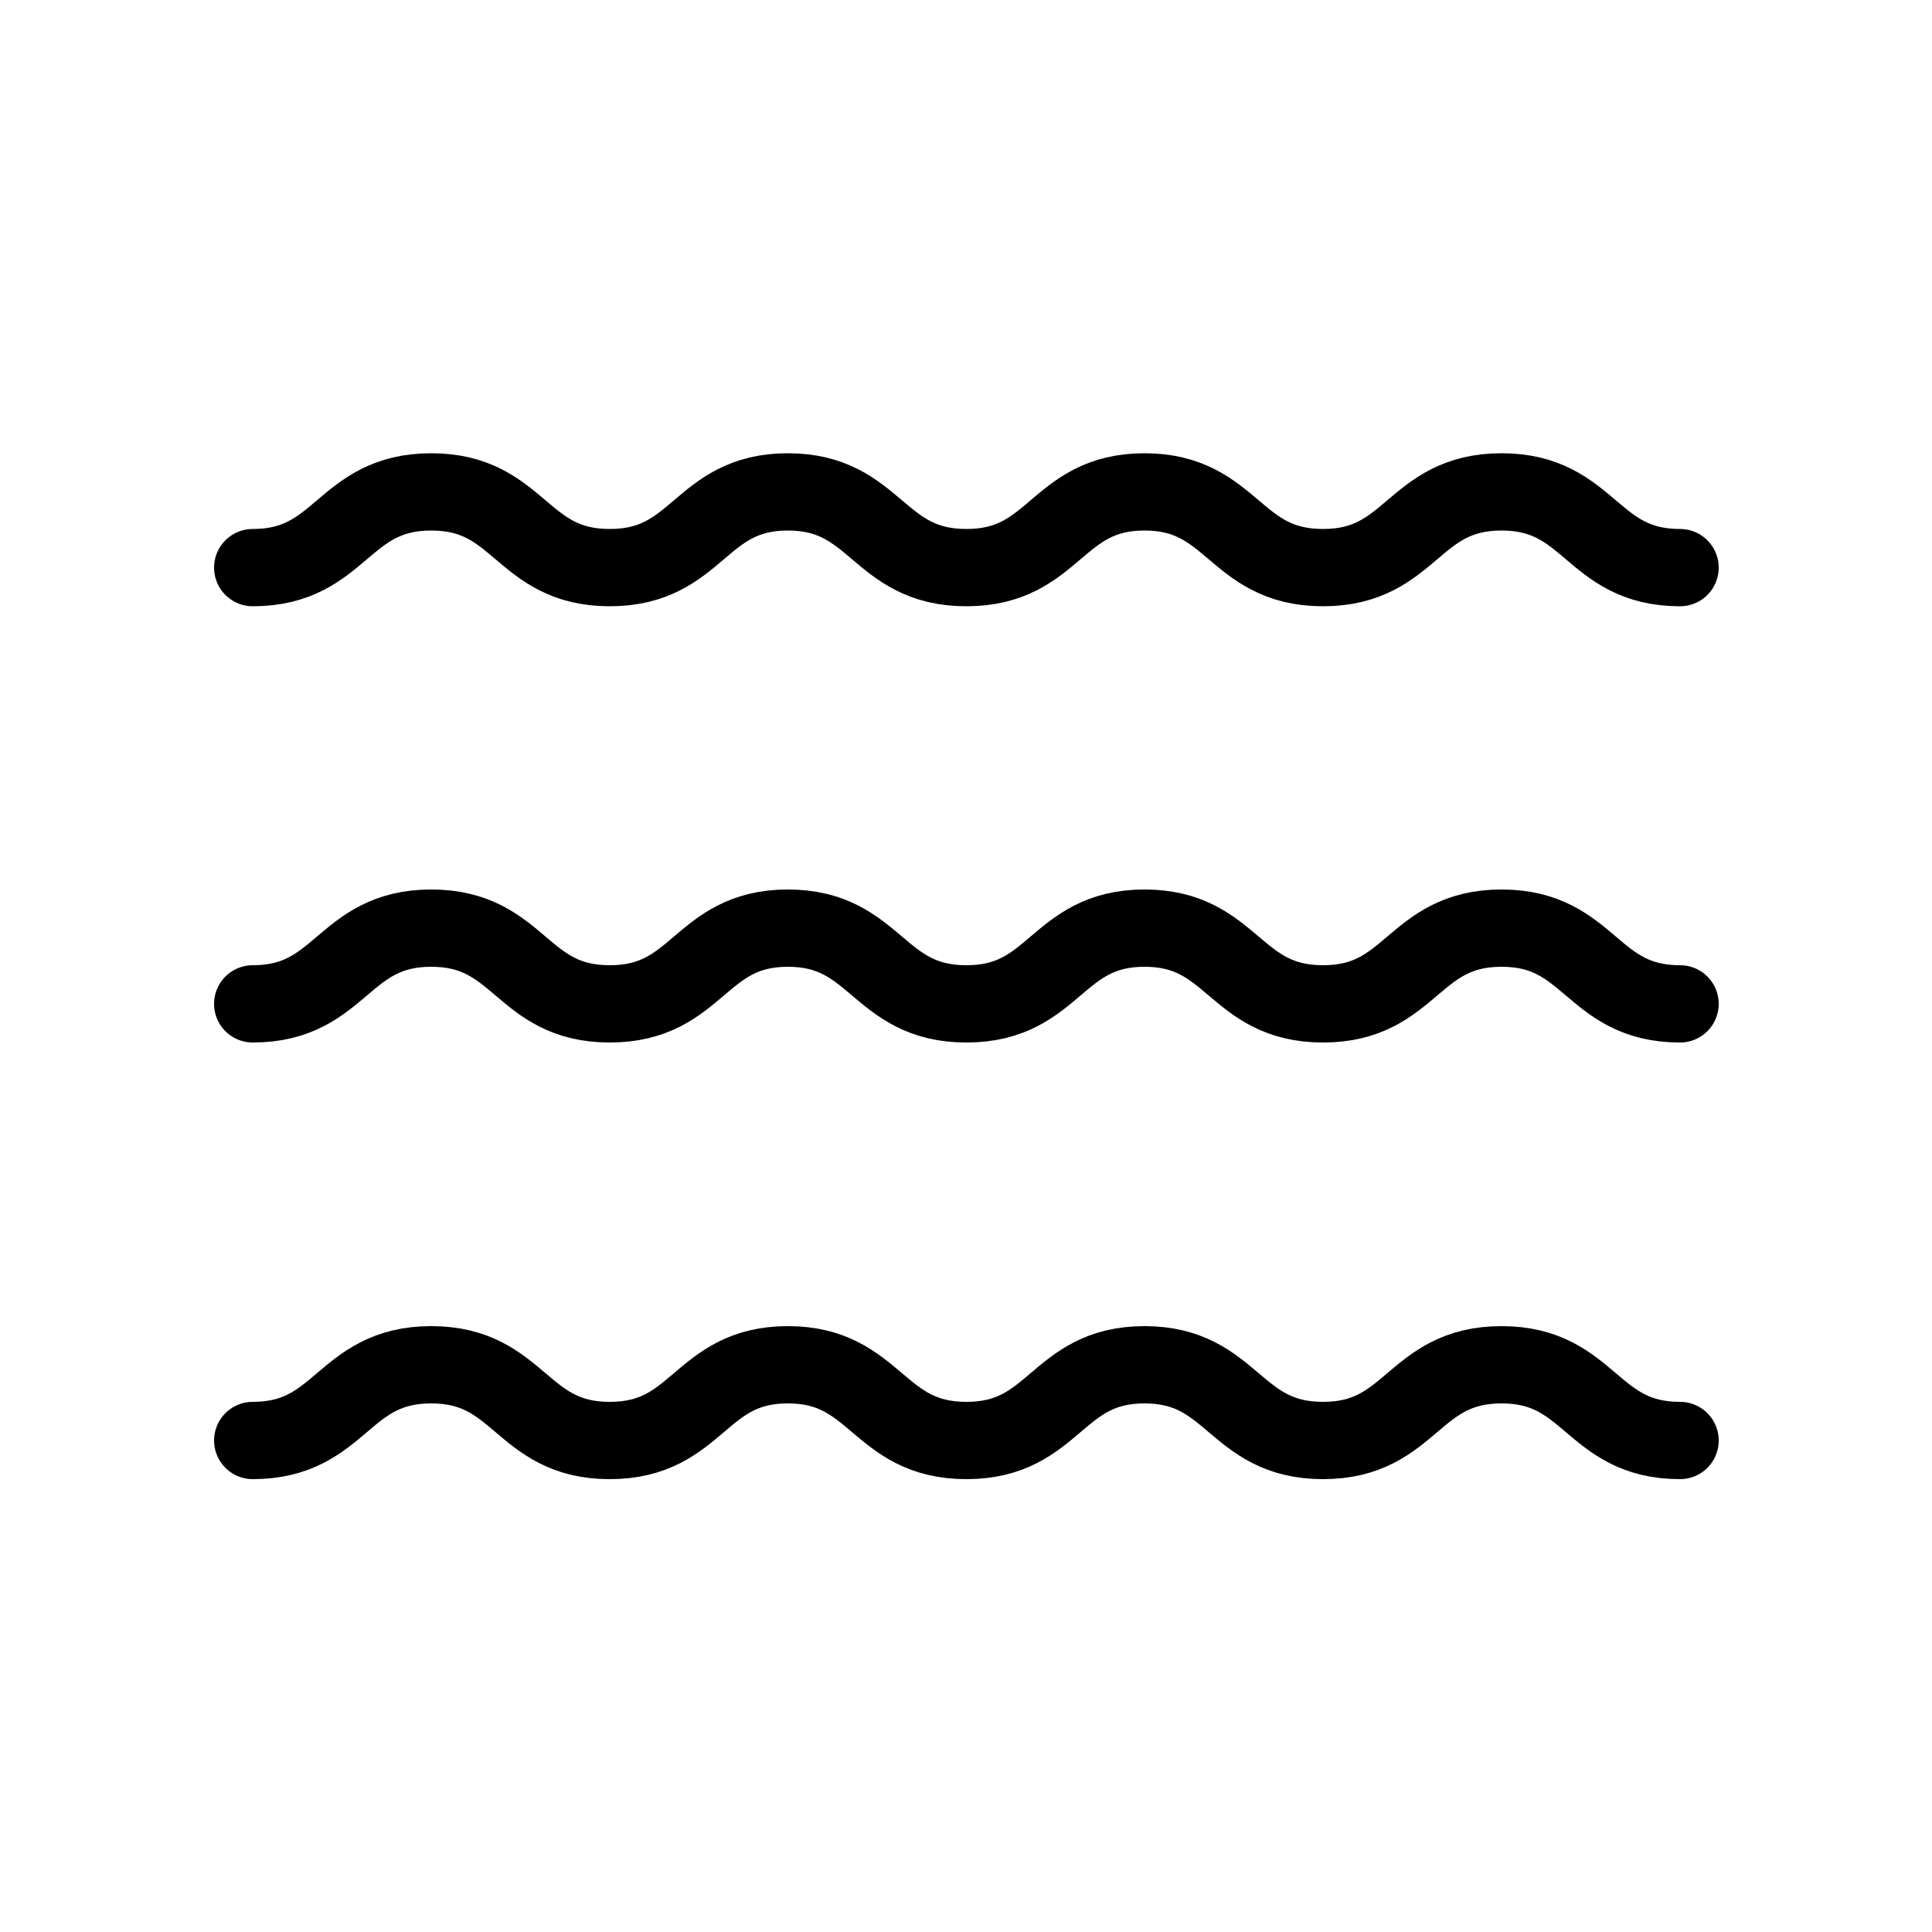
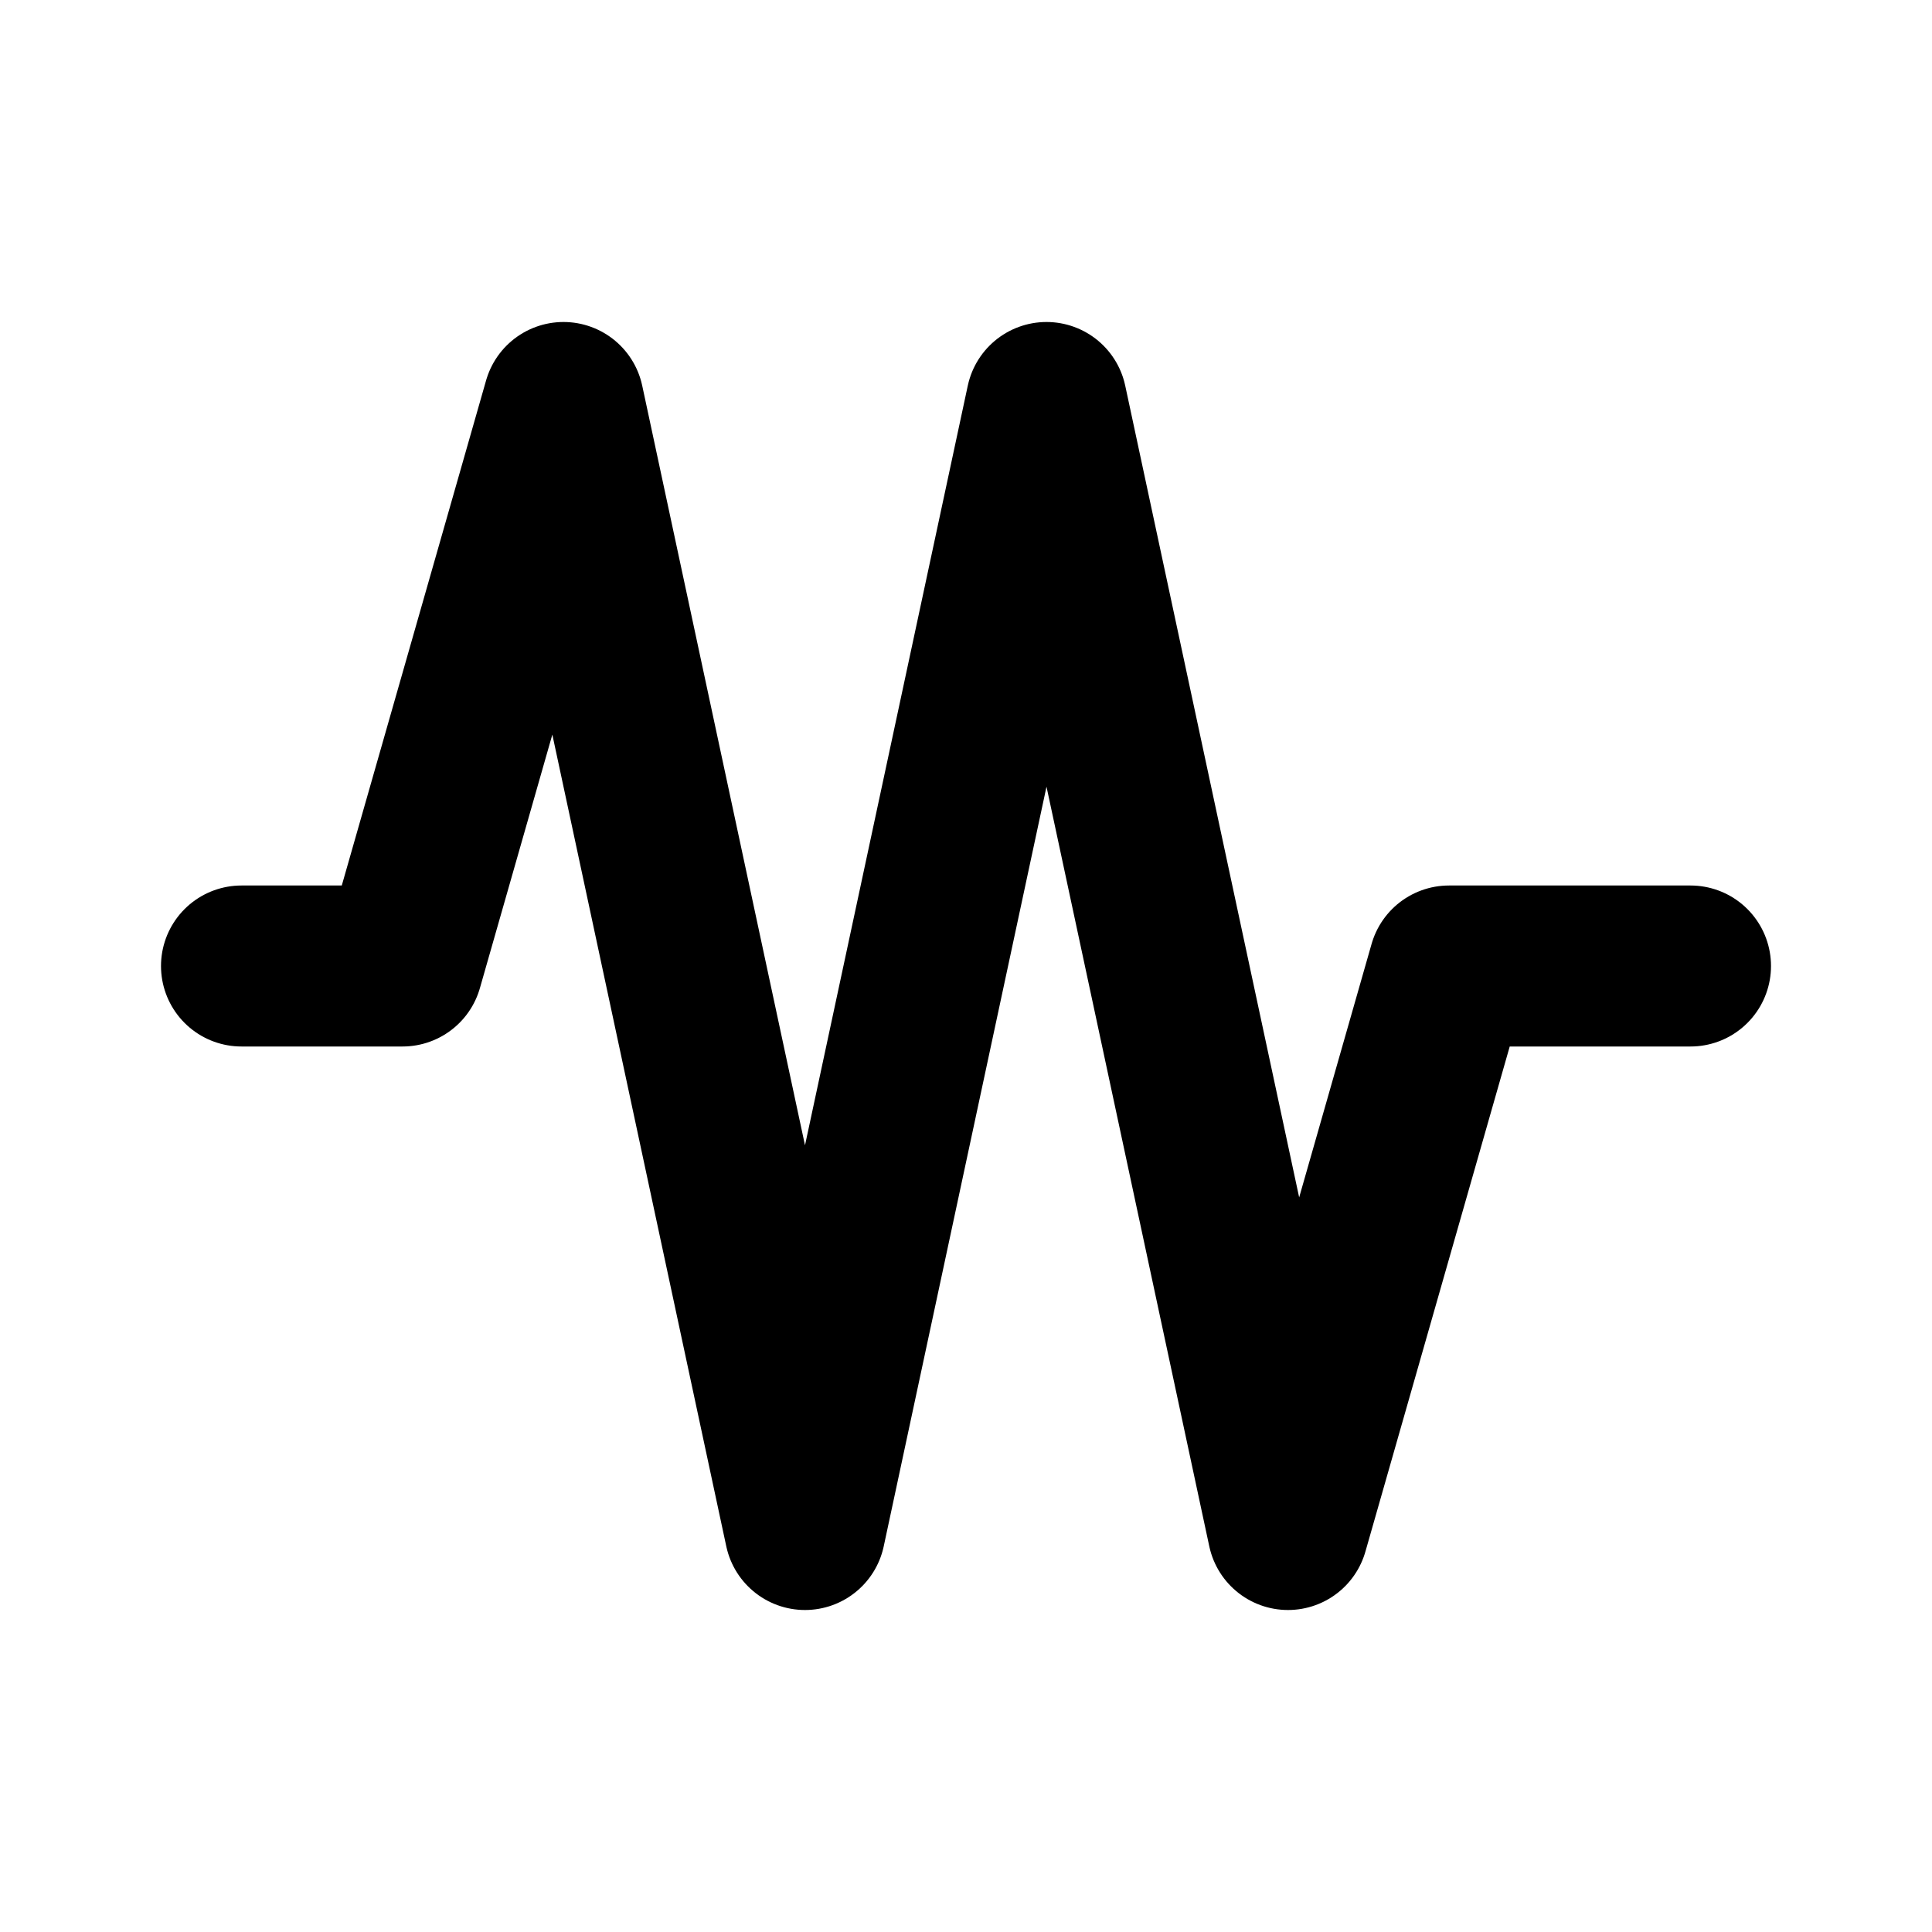
- <svg xmlns="http://www.w3.org/2000/svg" viewBox="0 0 50 50" fill="none" stroke="currentColor" stroke-width="2" stroke-linecap="round" stroke-linejoin="round">
-   <path d="M6.54,14.69c2.31,0,2.31-1.96,4.62-1.96s2.31,1.96,4.62,1.96,2.31-1.96,4.61-1.96,2.31,1.96,4.62,1.96,2.31-1.96,4.61-1.96,2.31,1.96,4.62,1.96,2.31-1.96,4.62-1.96,2.31,1.96,4.62,1.96" />
-   <path d="M6.54,25.98c2.31,0,2.31-1.96,4.62-1.96s2.31,1.96,4.62,1.96,2.31-1.96,4.61-1.96,2.31,1.96,4.62,1.96,2.31-1.96,4.61-1.96,2.31,1.96,4.62,1.96,2.31-1.96,4.62-1.96,2.31,1.96,4.62,1.96" />
-   <path d="M6.54,37.28c2.31,0,2.31-1.96,4.62-1.96s2.31,1.96,4.62,1.96,2.31-1.96,4.61-1.96,2.31,1.96,4.62,1.96,2.31-1.96,4.61-1.96,2.31,1.96,4.62,1.96,2.31-1.96,4.62-1.96,2.31,1.96,4.62,1.96" />
+ <svg xmlns="http://www.w3.org/2000/svg" width="24" height="24" viewBox="0 0 24 24" fill="none" stroke="currentColor" stroke-width="2" stroke-linecap="round" stroke-linejoin="round">
+   <path d="M3 12h2l2-7 3 14 3-14 3 14 2-7h3" />
</svg>
